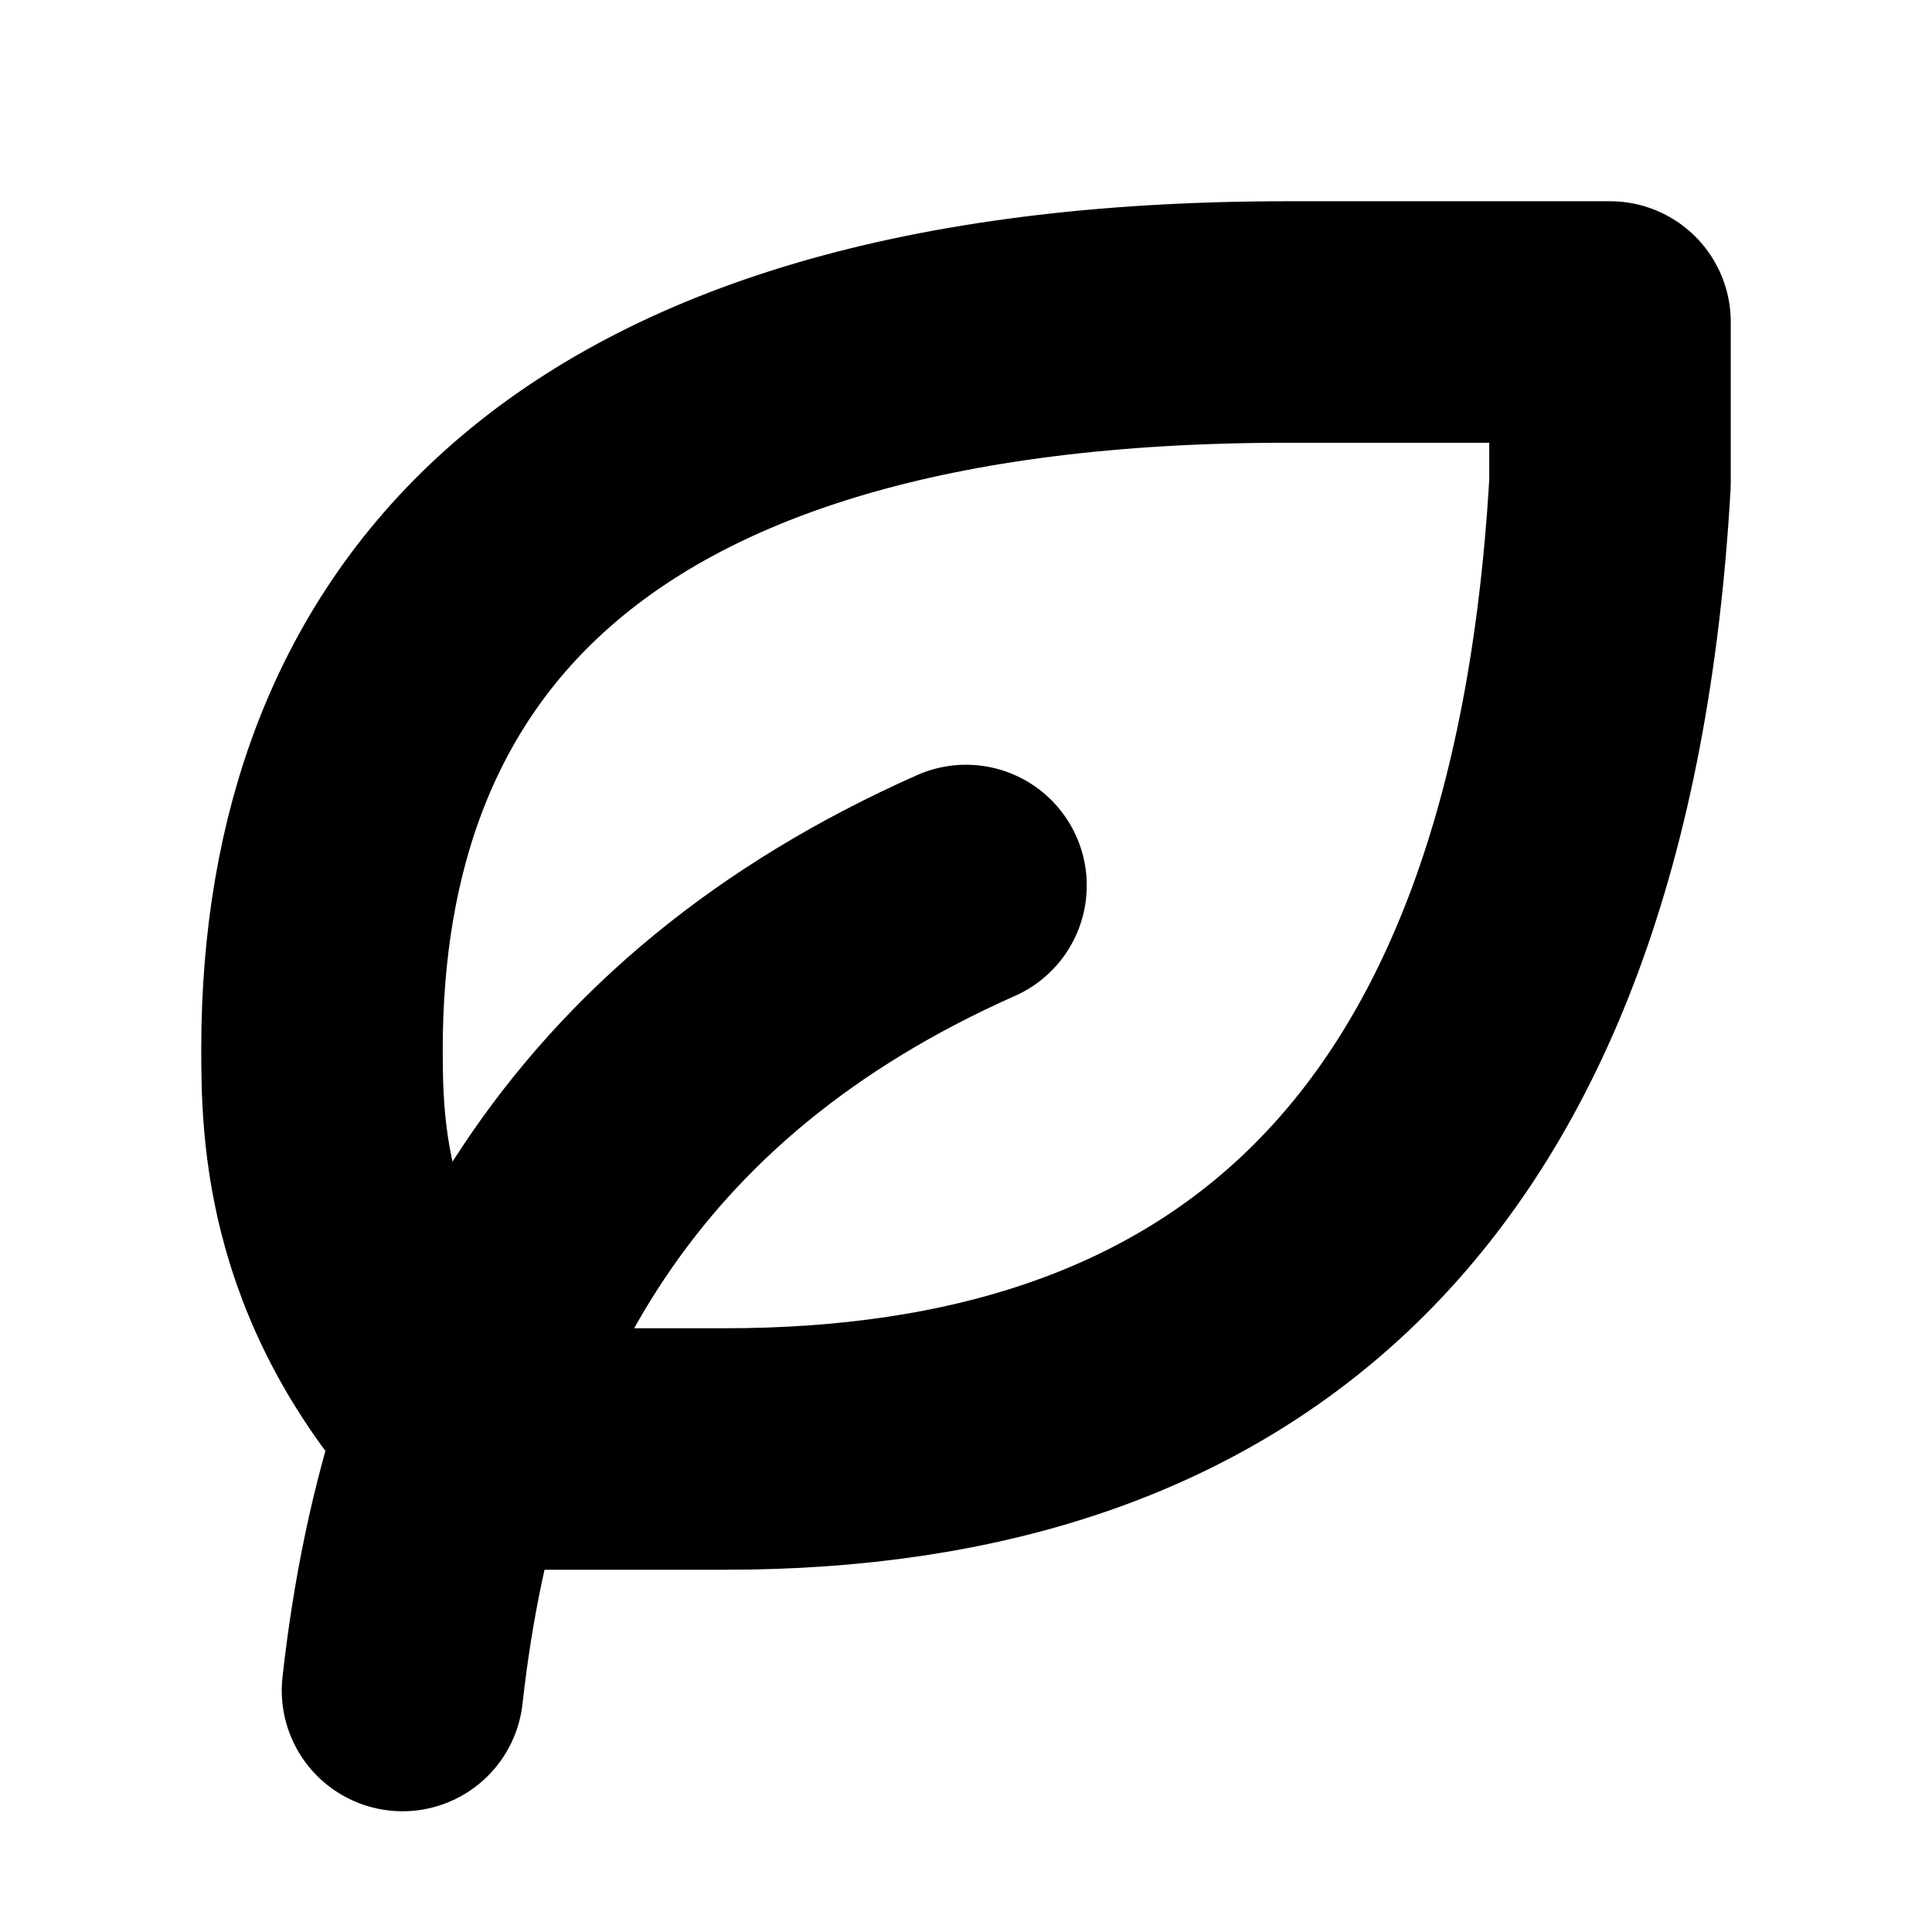
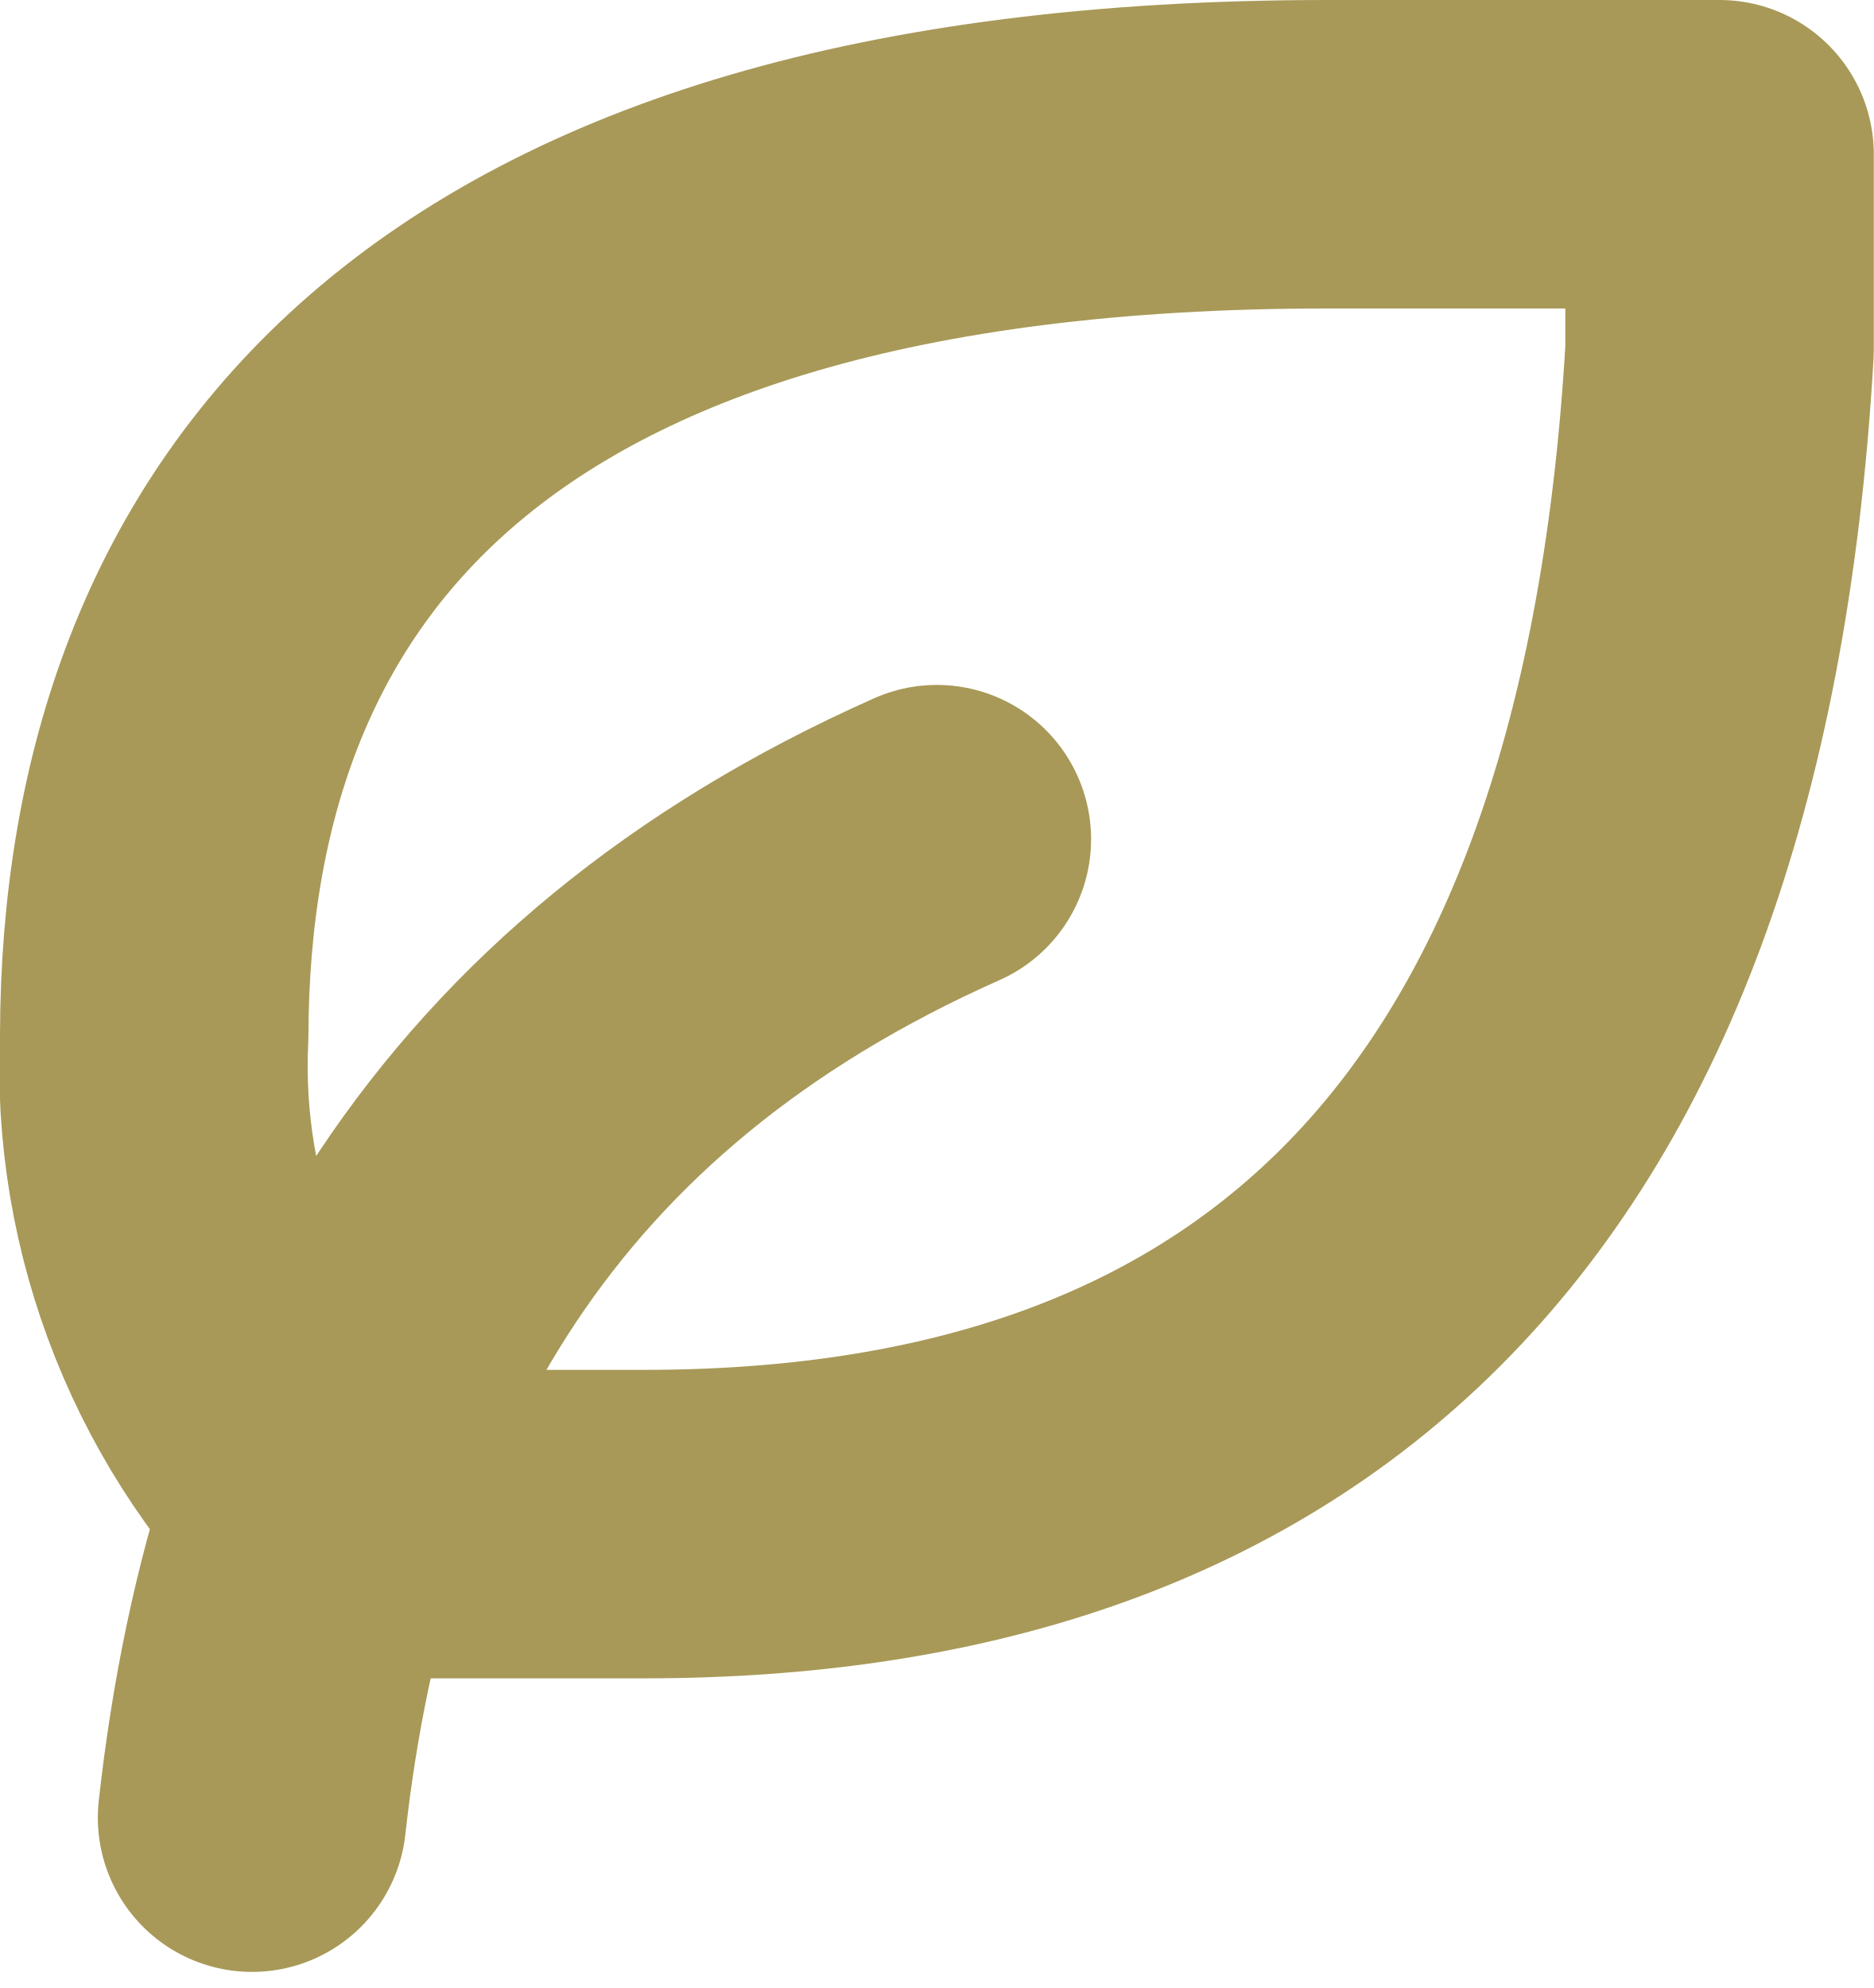
- <svg xmlns="http://www.w3.org/2000/svg" width="24" height="24" viewBox="0 0 24 24" fill="none" stroke="currentColor" stroke-width="3" stroke-linecap="round" stroke-linejoin="round" class="devfont devfont-leaf">
-   <path d="M5 21c.5-4.5 2.5-8 7-10" />
-   <path d="M9.01 18C15.222 18 19.5 14.712 20 6V4h-4.01C6.996 4 4.013 8 4 13c0 1 0 3 1.998 5H9.01z" />
+ <svg xmlns="http://www.w3.org/2000/svg" width="36.451" height="38.667" viewBox="0 0 36.451 38.667">
+   <g id="leaf-bronze" transform="translate(3 3)">
+     <path id="Path_90" data-name="Path 90" d="M5,30.032C5.952,21.467,9.758,14.806,18.322,11" transform="translate(-3.097 2.322)" fill="none" stroke="#a89958" stroke-linecap="round" stroke-linejoin="round" stroke-width="6" />
+     <path id="Path_91" data-name="Path 91" d="M13.535,30.644c11.822,0,19.964-6.258,20.916-22.838V4H26.819C9.7,4,4.025,11.613,4,21.128a12.308,12.308,0,0,0,3.8,9.516Z" transform="translate(-4 -4)" fill="none" stroke="#a89958" stroke-linecap="round" stroke-linejoin="round" stroke-width="6" />
+   </g>
</svg>
